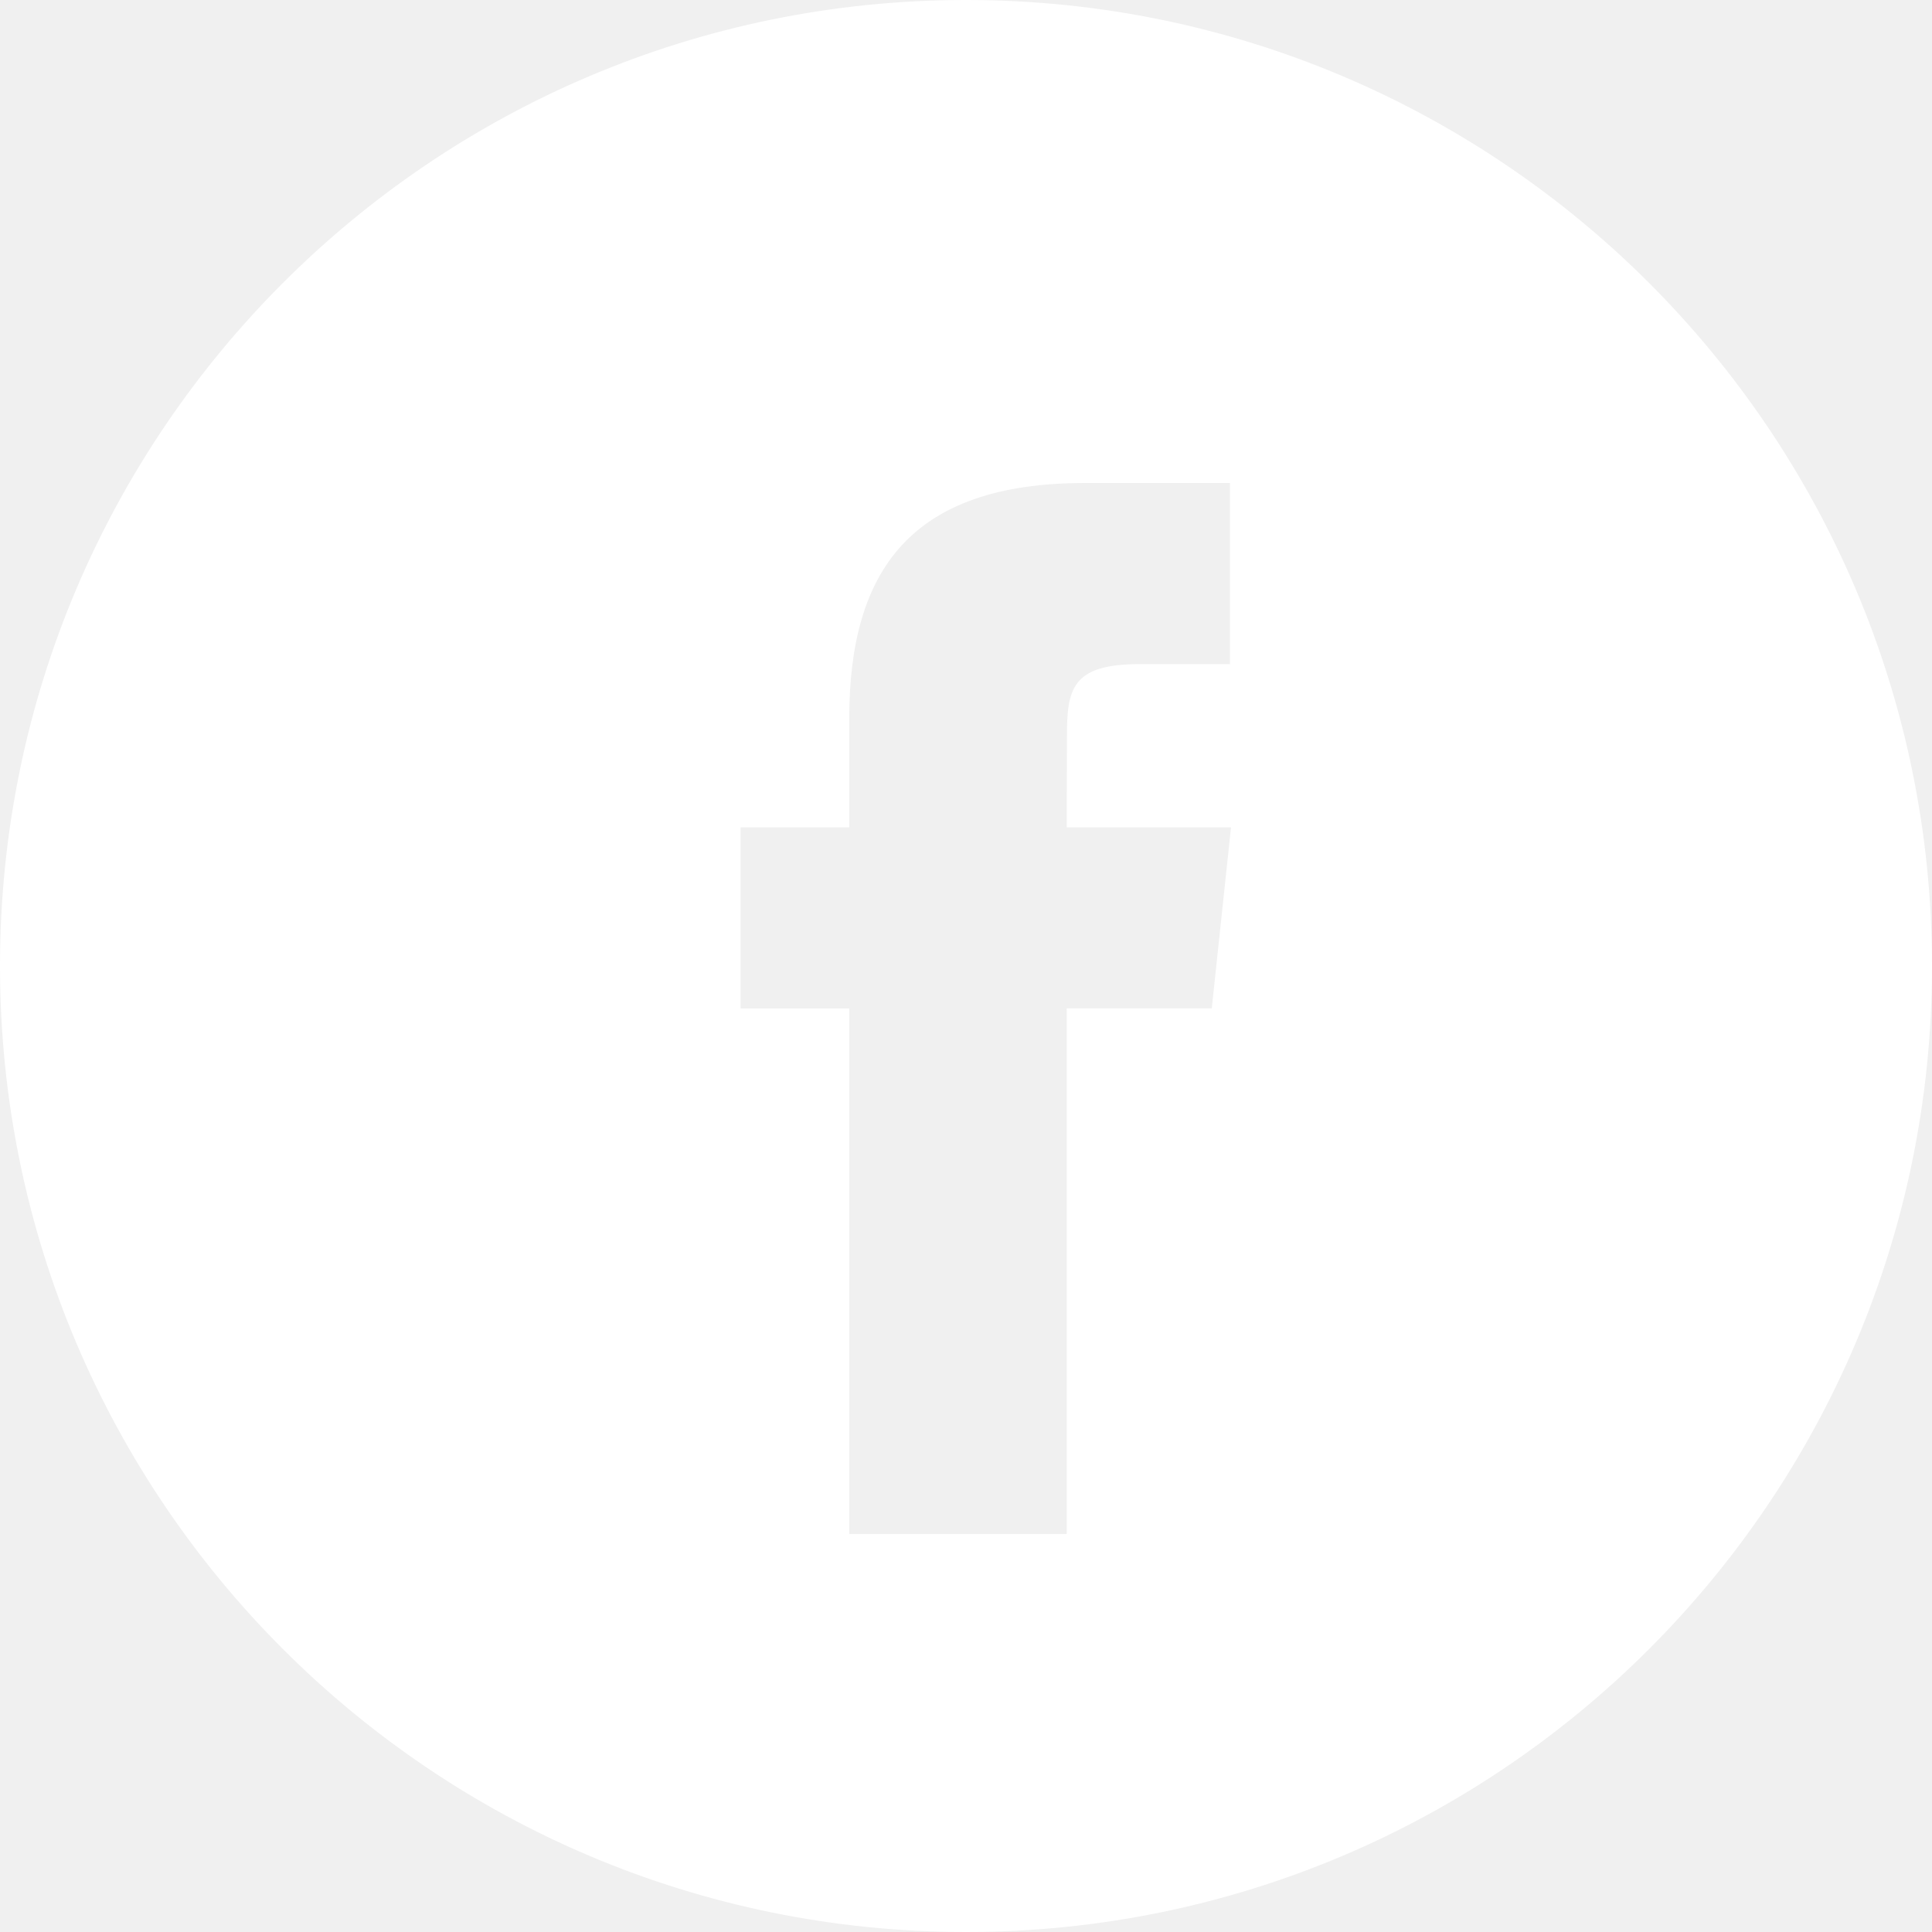
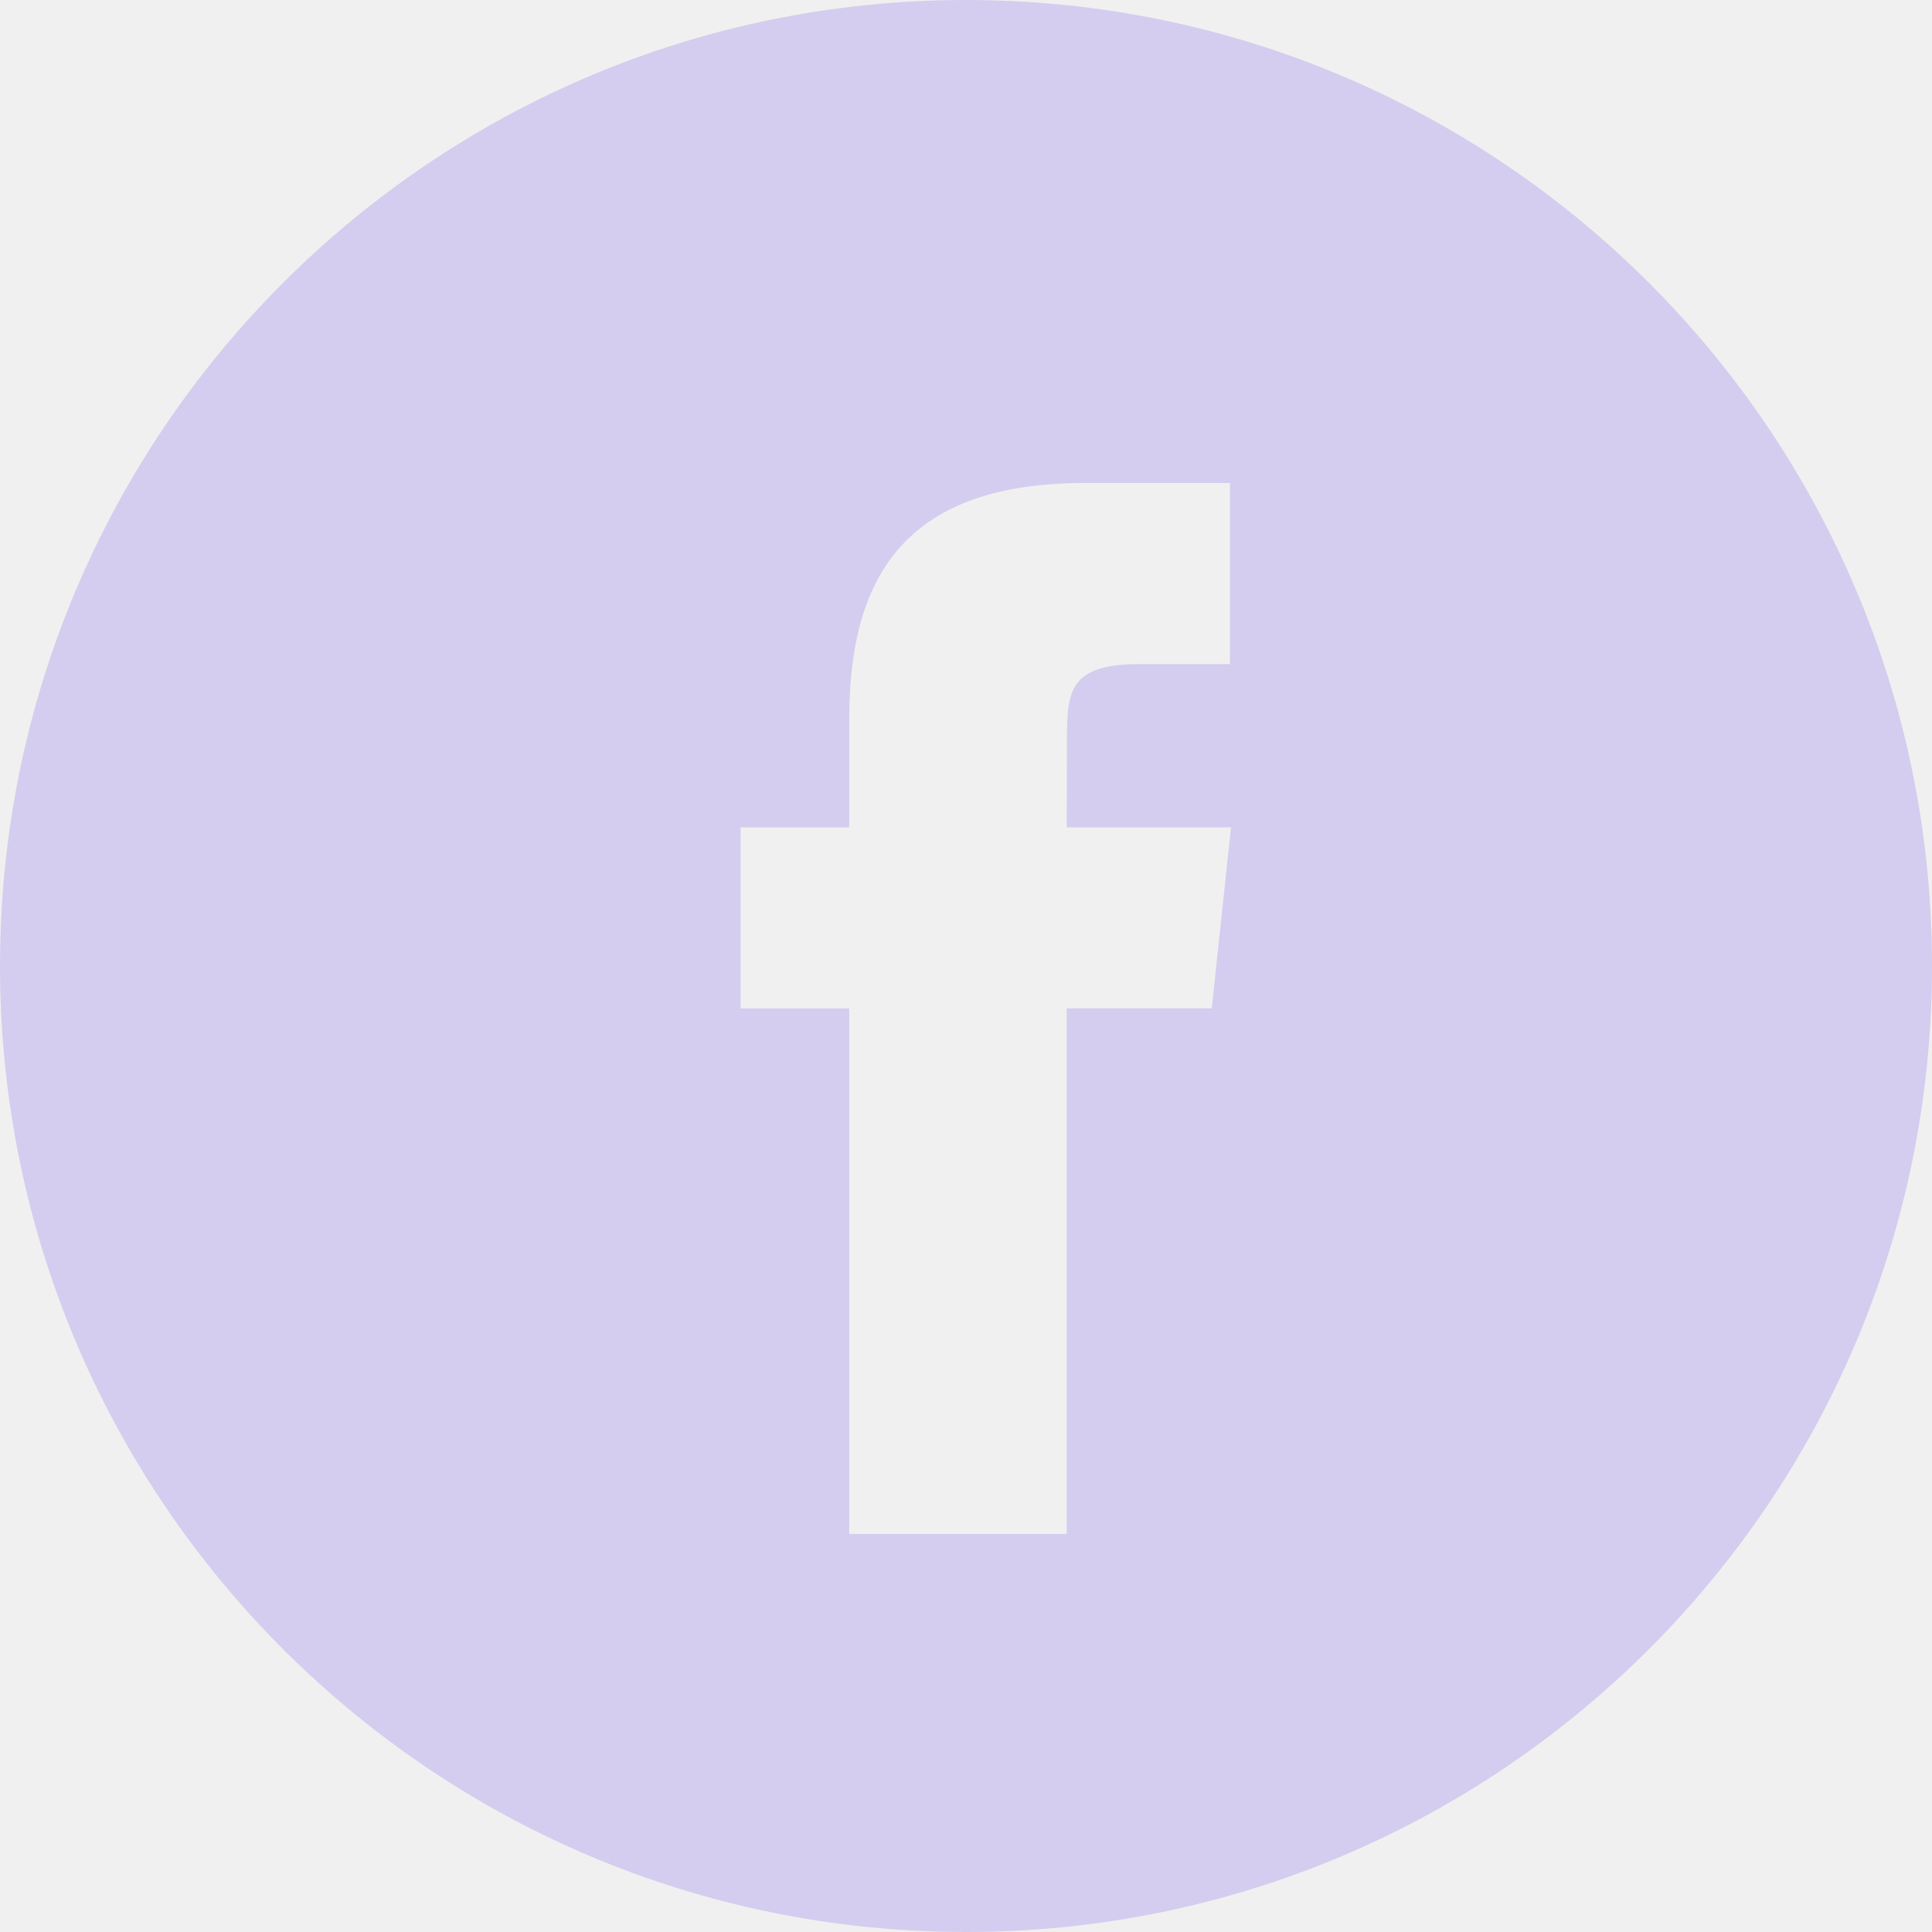
<svg xmlns="http://www.w3.org/2000/svg" width="48" height="48" viewBox="0 0 48 48" fill="none">
-   <path fill-rule="evenodd" clip-rule="evenodd" d="M24 0C10.745 0 0 10.745 0 24C0 37.255 10.745 48 24 48C37.255 48 48 37.255 48 24C48 10.745 37.255 0 24 0ZM26.502 25.054V38.111H21.099V25.055H18.4V20.555H21.099V17.854C21.099 14.183 22.623 12 26.953 12H30.558V16.5H28.305C26.619 16.5 26.508 17.129 26.508 18.302L26.502 20.555H30.584L30.106 25.054H26.502Z" fill="white" />
+   <path fill-rule="evenodd" clip-rule="evenodd" d="M24 0C10.745 0 0 10.745 0 24C0 37.255 10.745 48 24 48C37.255 48 48 37.255 48 24C48 10.745 37.255 0 24 0ZM26.502 25.054V38.111H21.099V25.055H18.4V20.555H21.099V17.854C21.099 14.183 22.623 12 26.953 12H30.558V16.5H28.305C26.619 16.5 26.508 17.129 26.508 18.302L26.502 20.555H30.584L30.106 25.054H26.502Z" fill="#D4CDEF" />
</svg>
